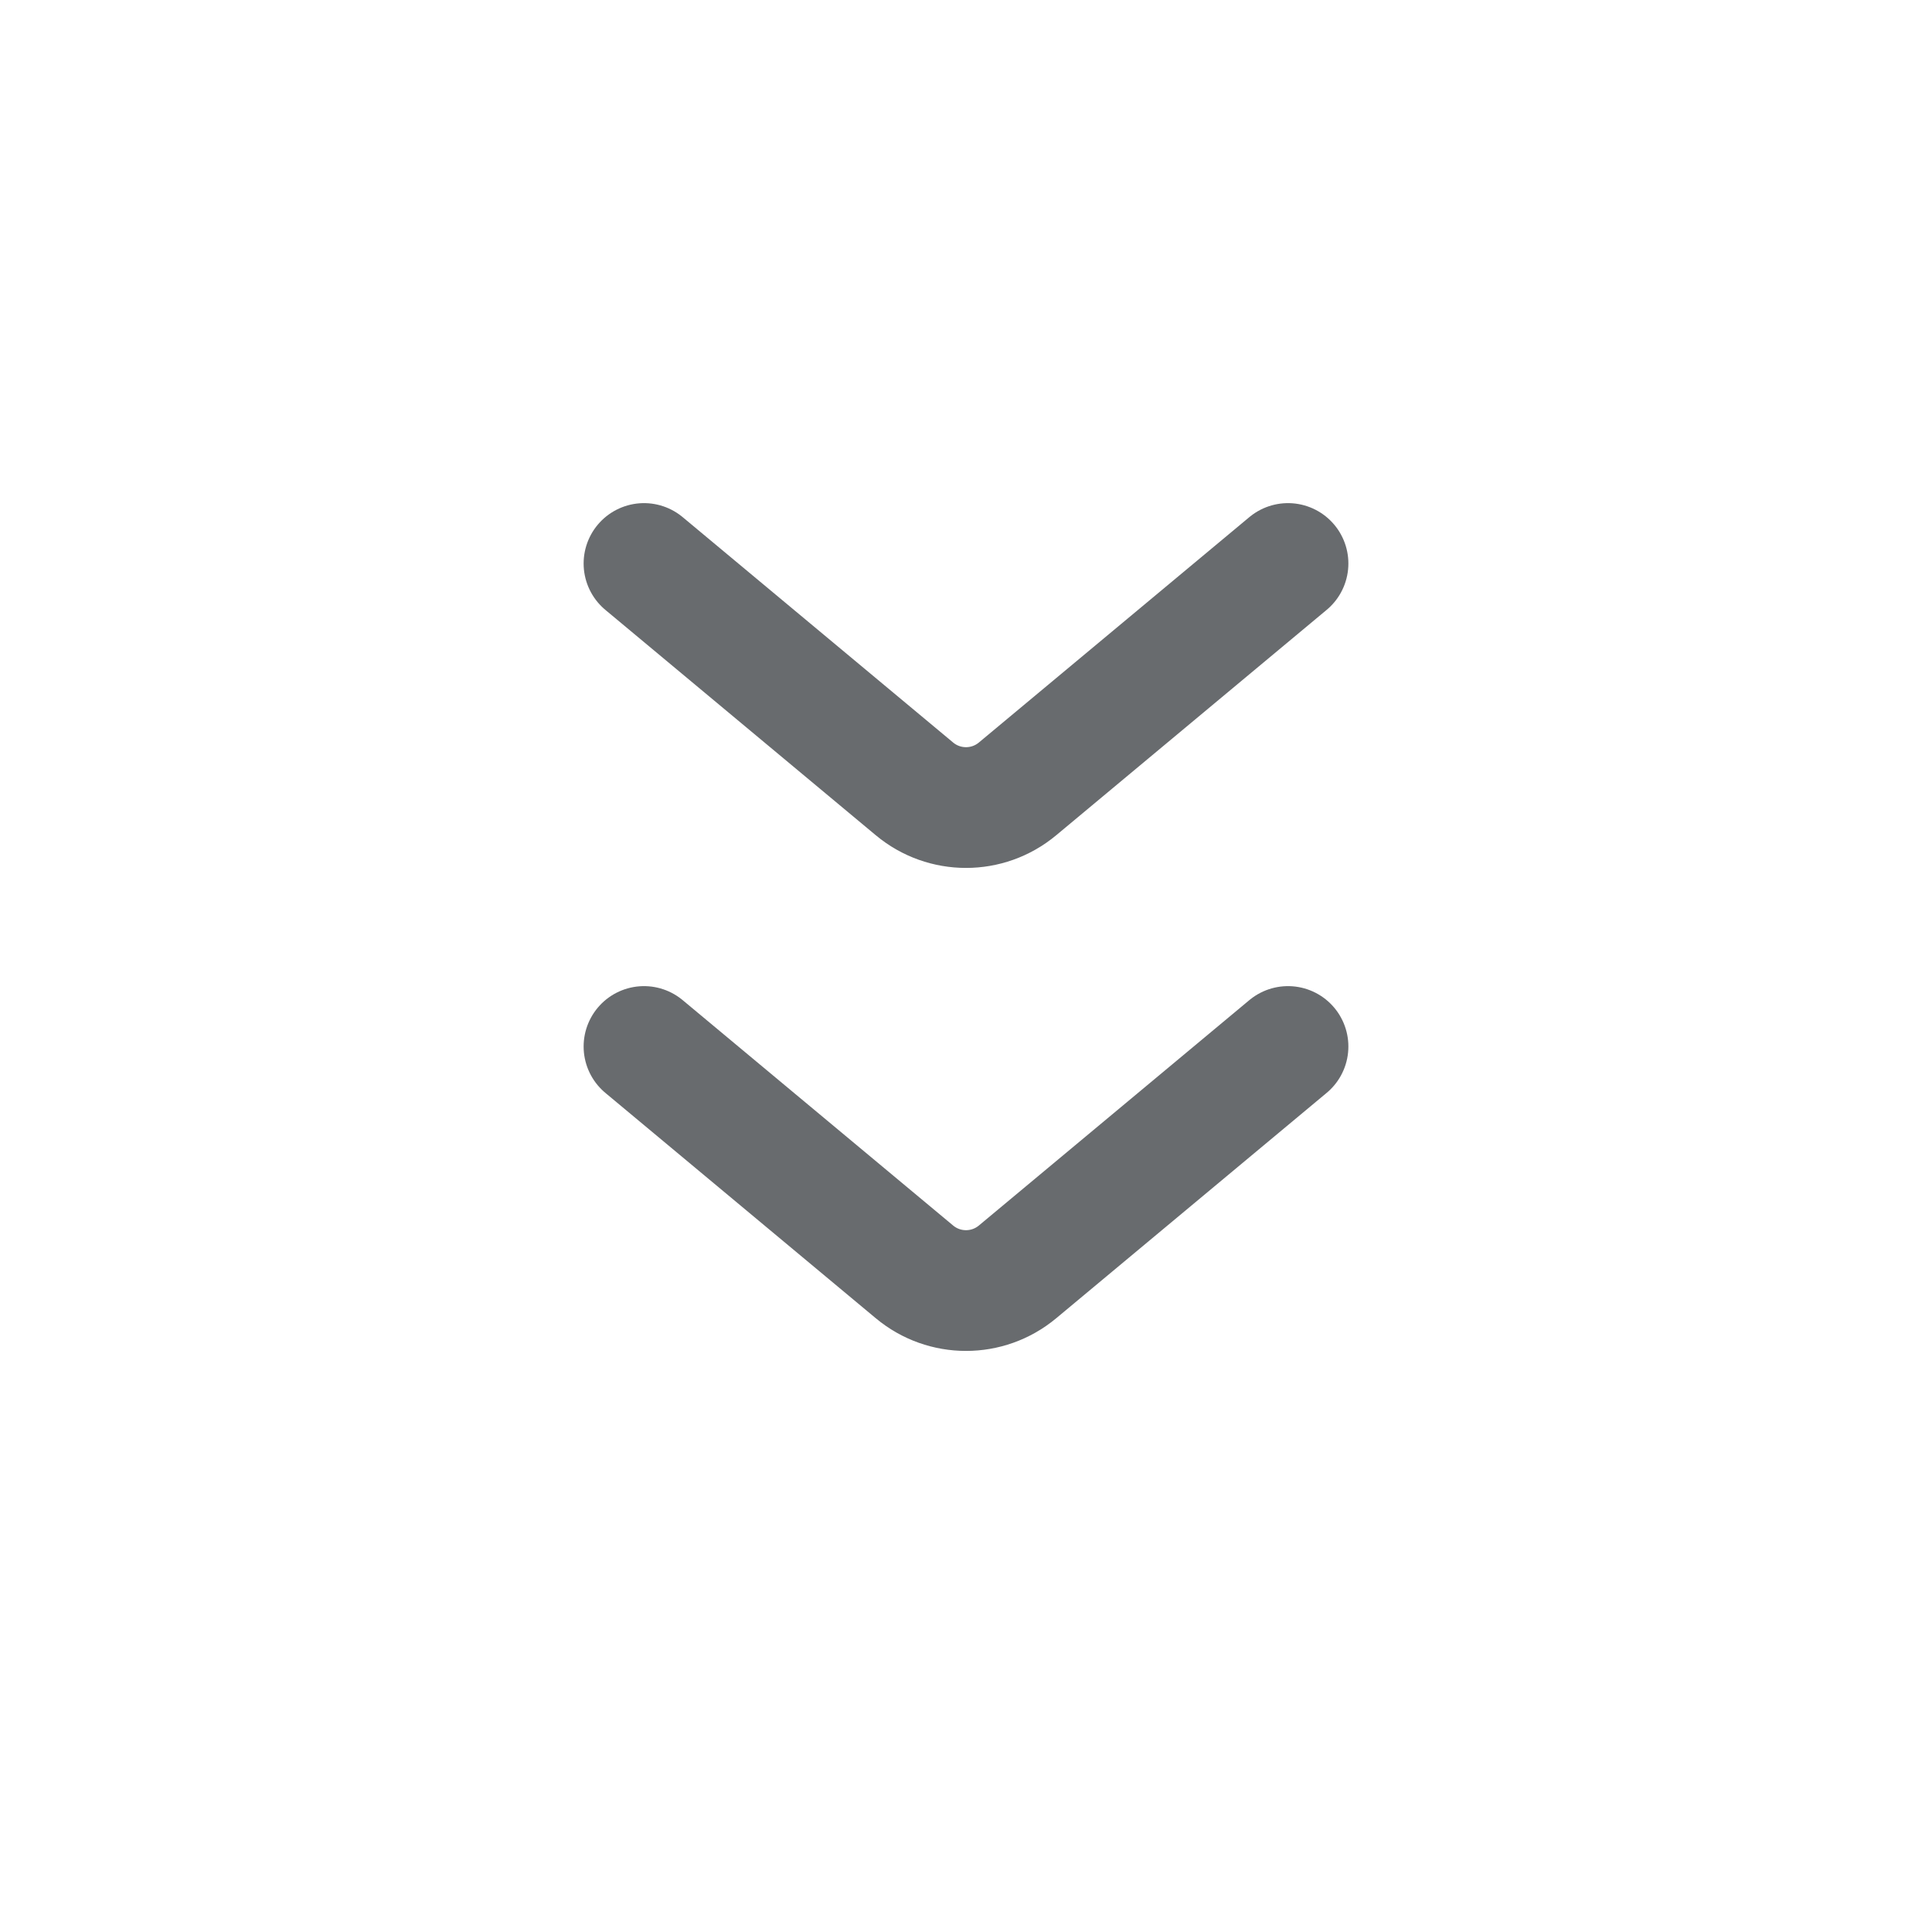
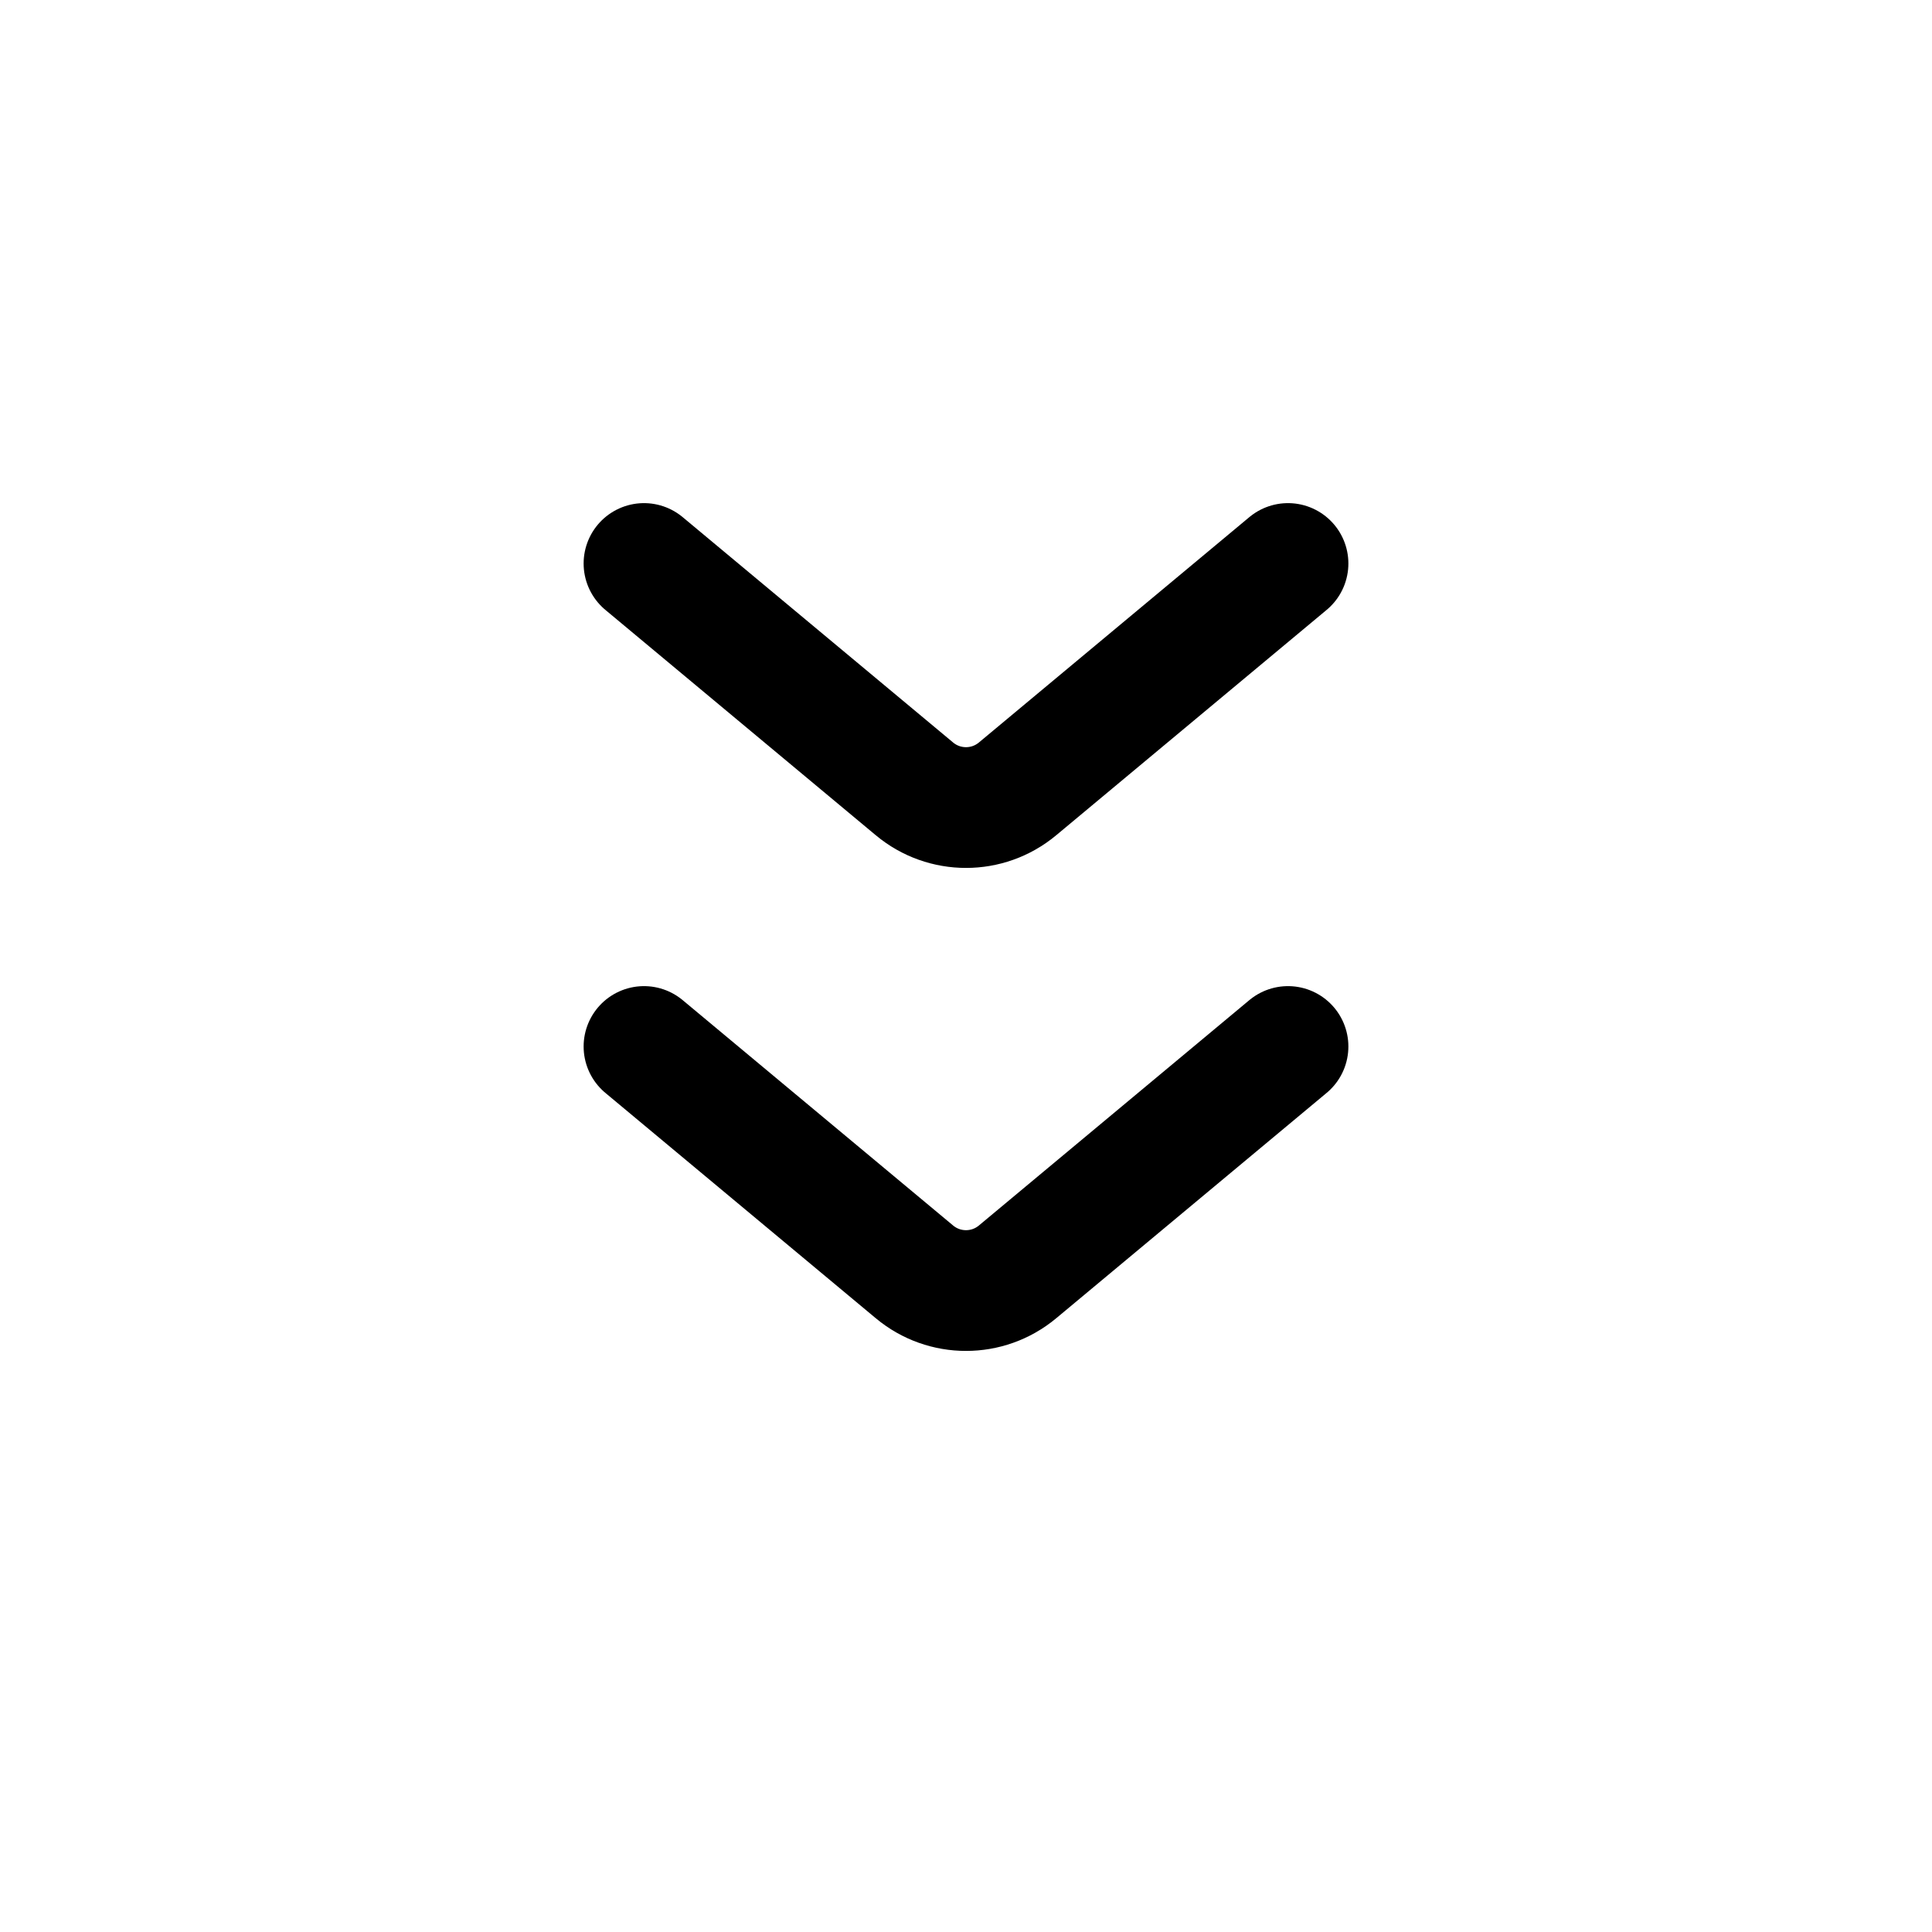
<svg xmlns="http://www.w3.org/2000/svg" width="24" height="24" viewBox="0 0 24 24" fill="none">
-   <path d="M16 7L12.64 9.8C12.269 10.109 11.731 10.109 11.36 9.8L8 7M16 13L12.64 15.8C12.269 16.109 11.731 16.109 11.36 15.8L8 13" stroke="#686B6E" stroke-width="1.5" stroke-linecap="round" stroke-linejoin="round" />
+   <path d="M16 7L12.64 9.8C12.269 10.109 11.731 10.109 11.36 9.8L8 7M16 13L12.64 15.8C12.269 16.109 11.731 16.109 11.36 15.8L8 13" stroke="currentColor" stroke-width="1.5" stroke-linecap="round" stroke-linejoin="round" />
</svg>
